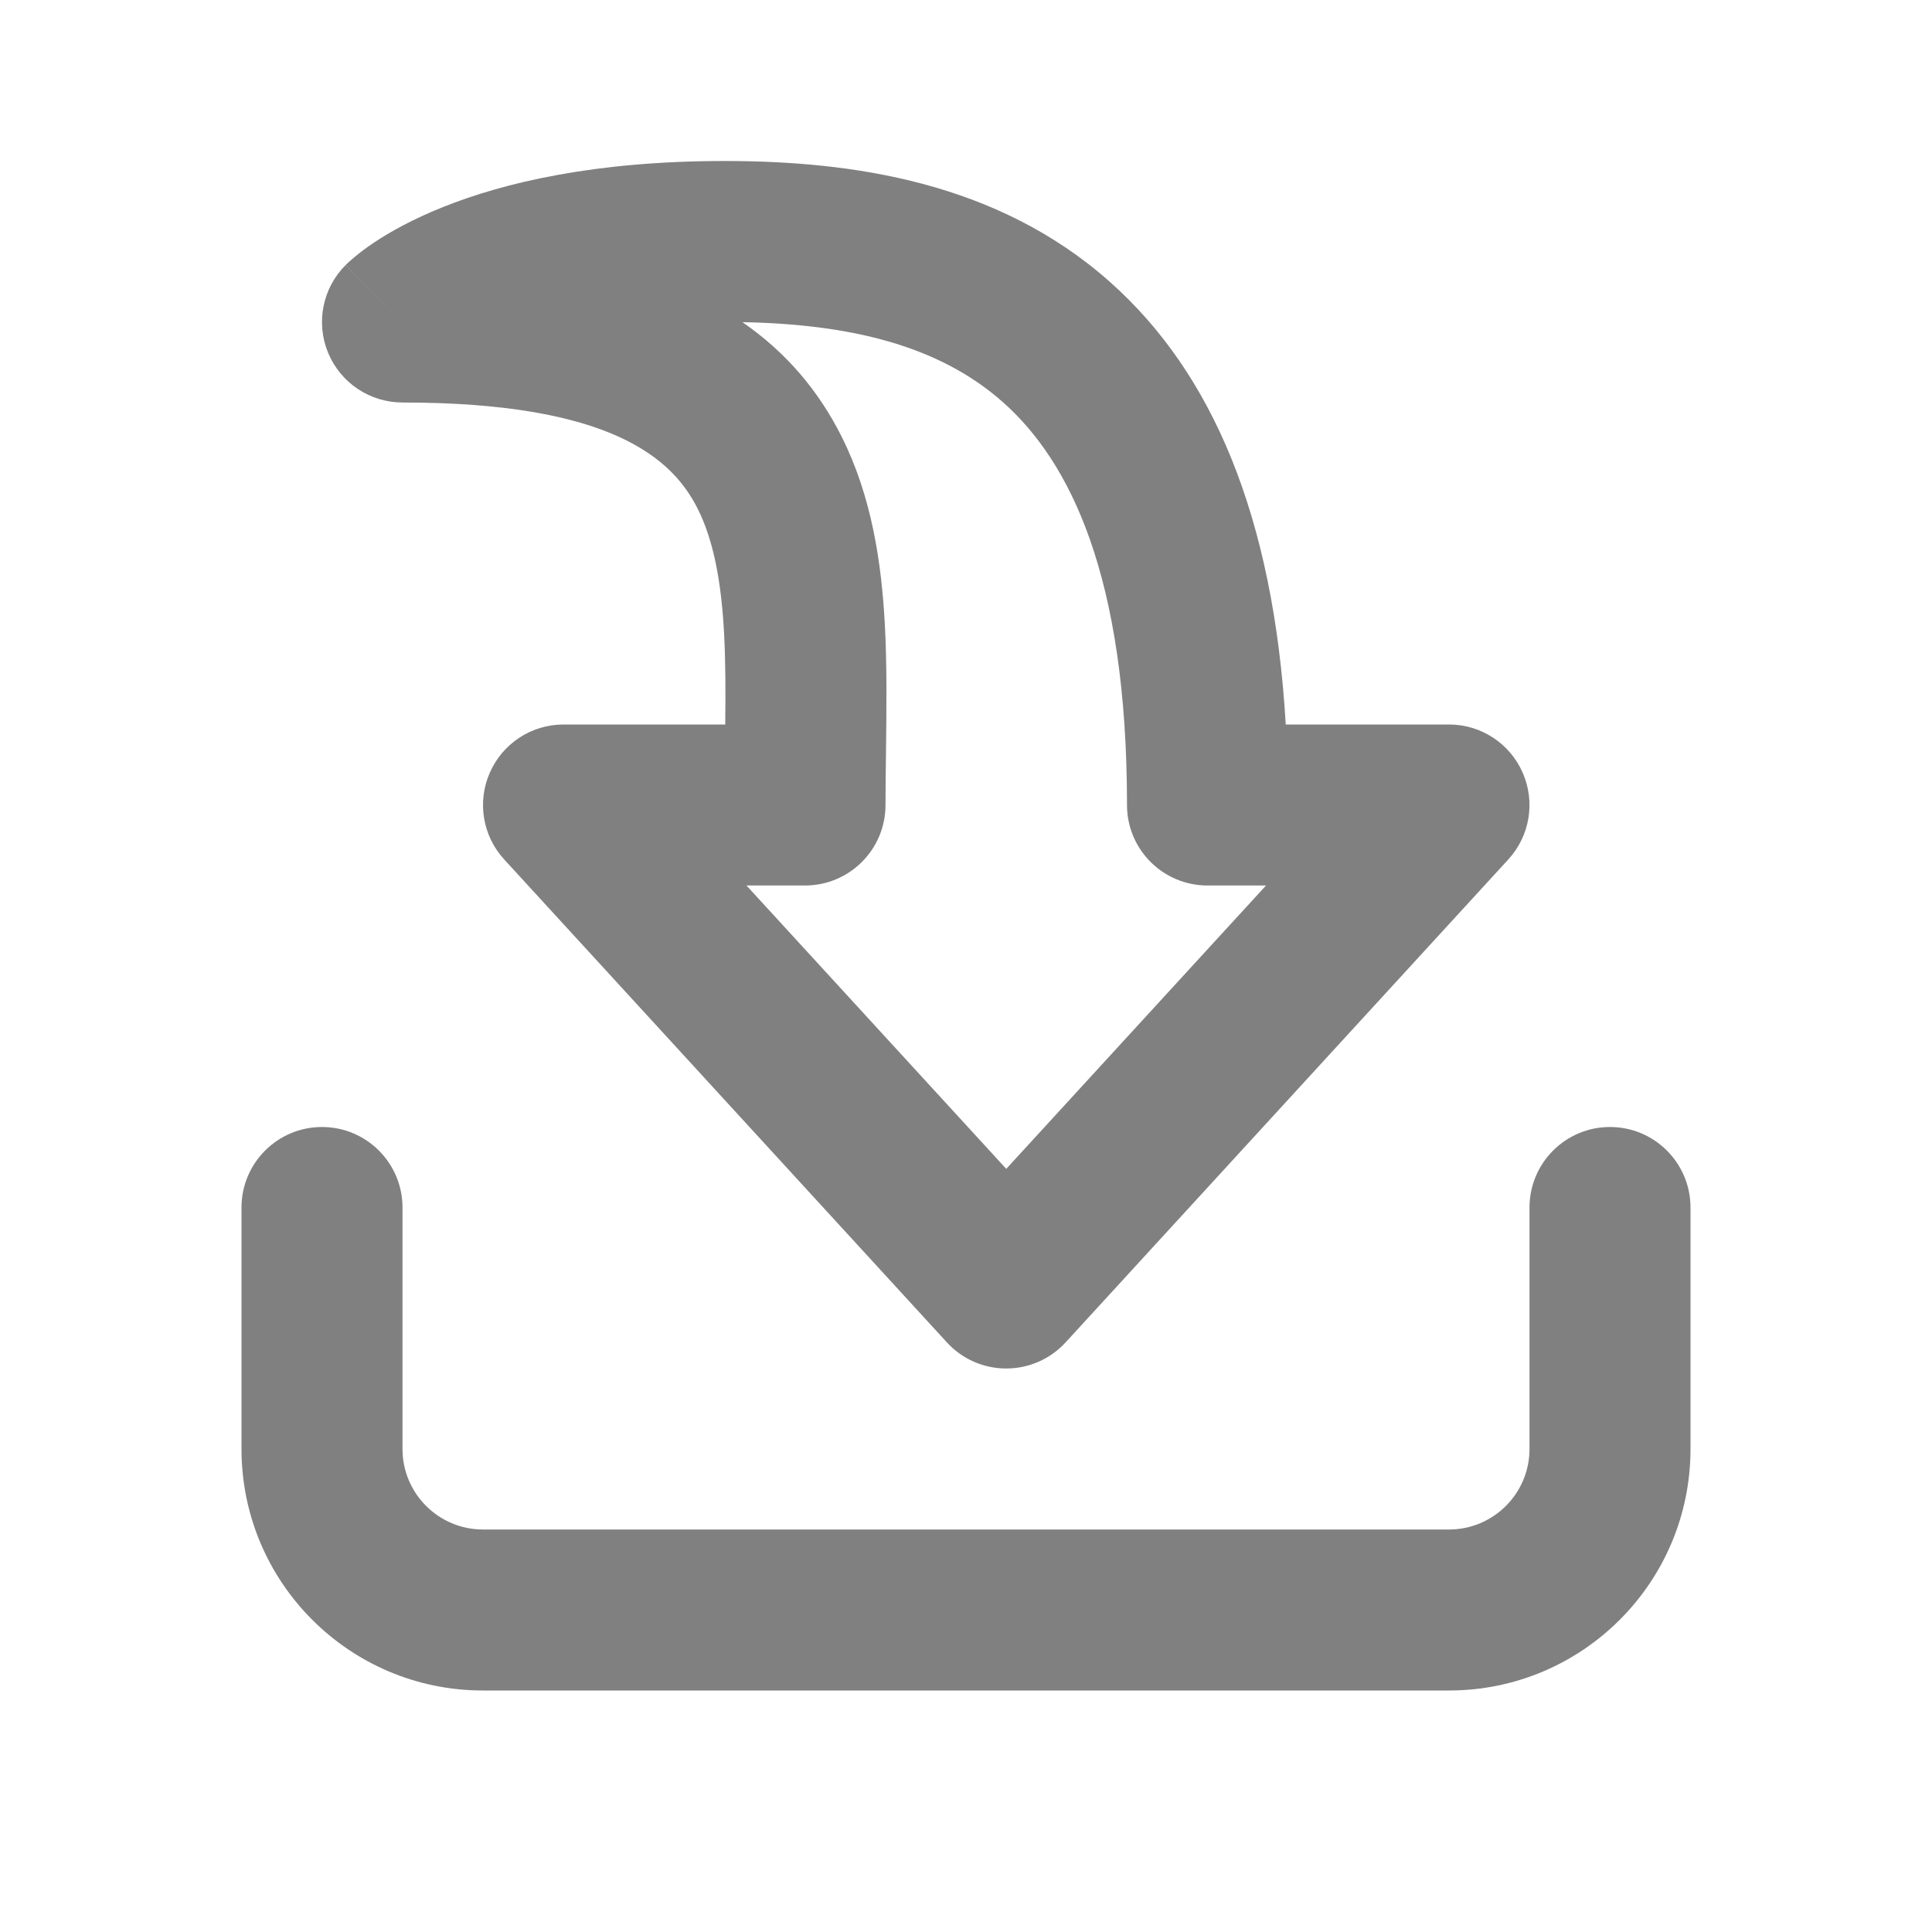
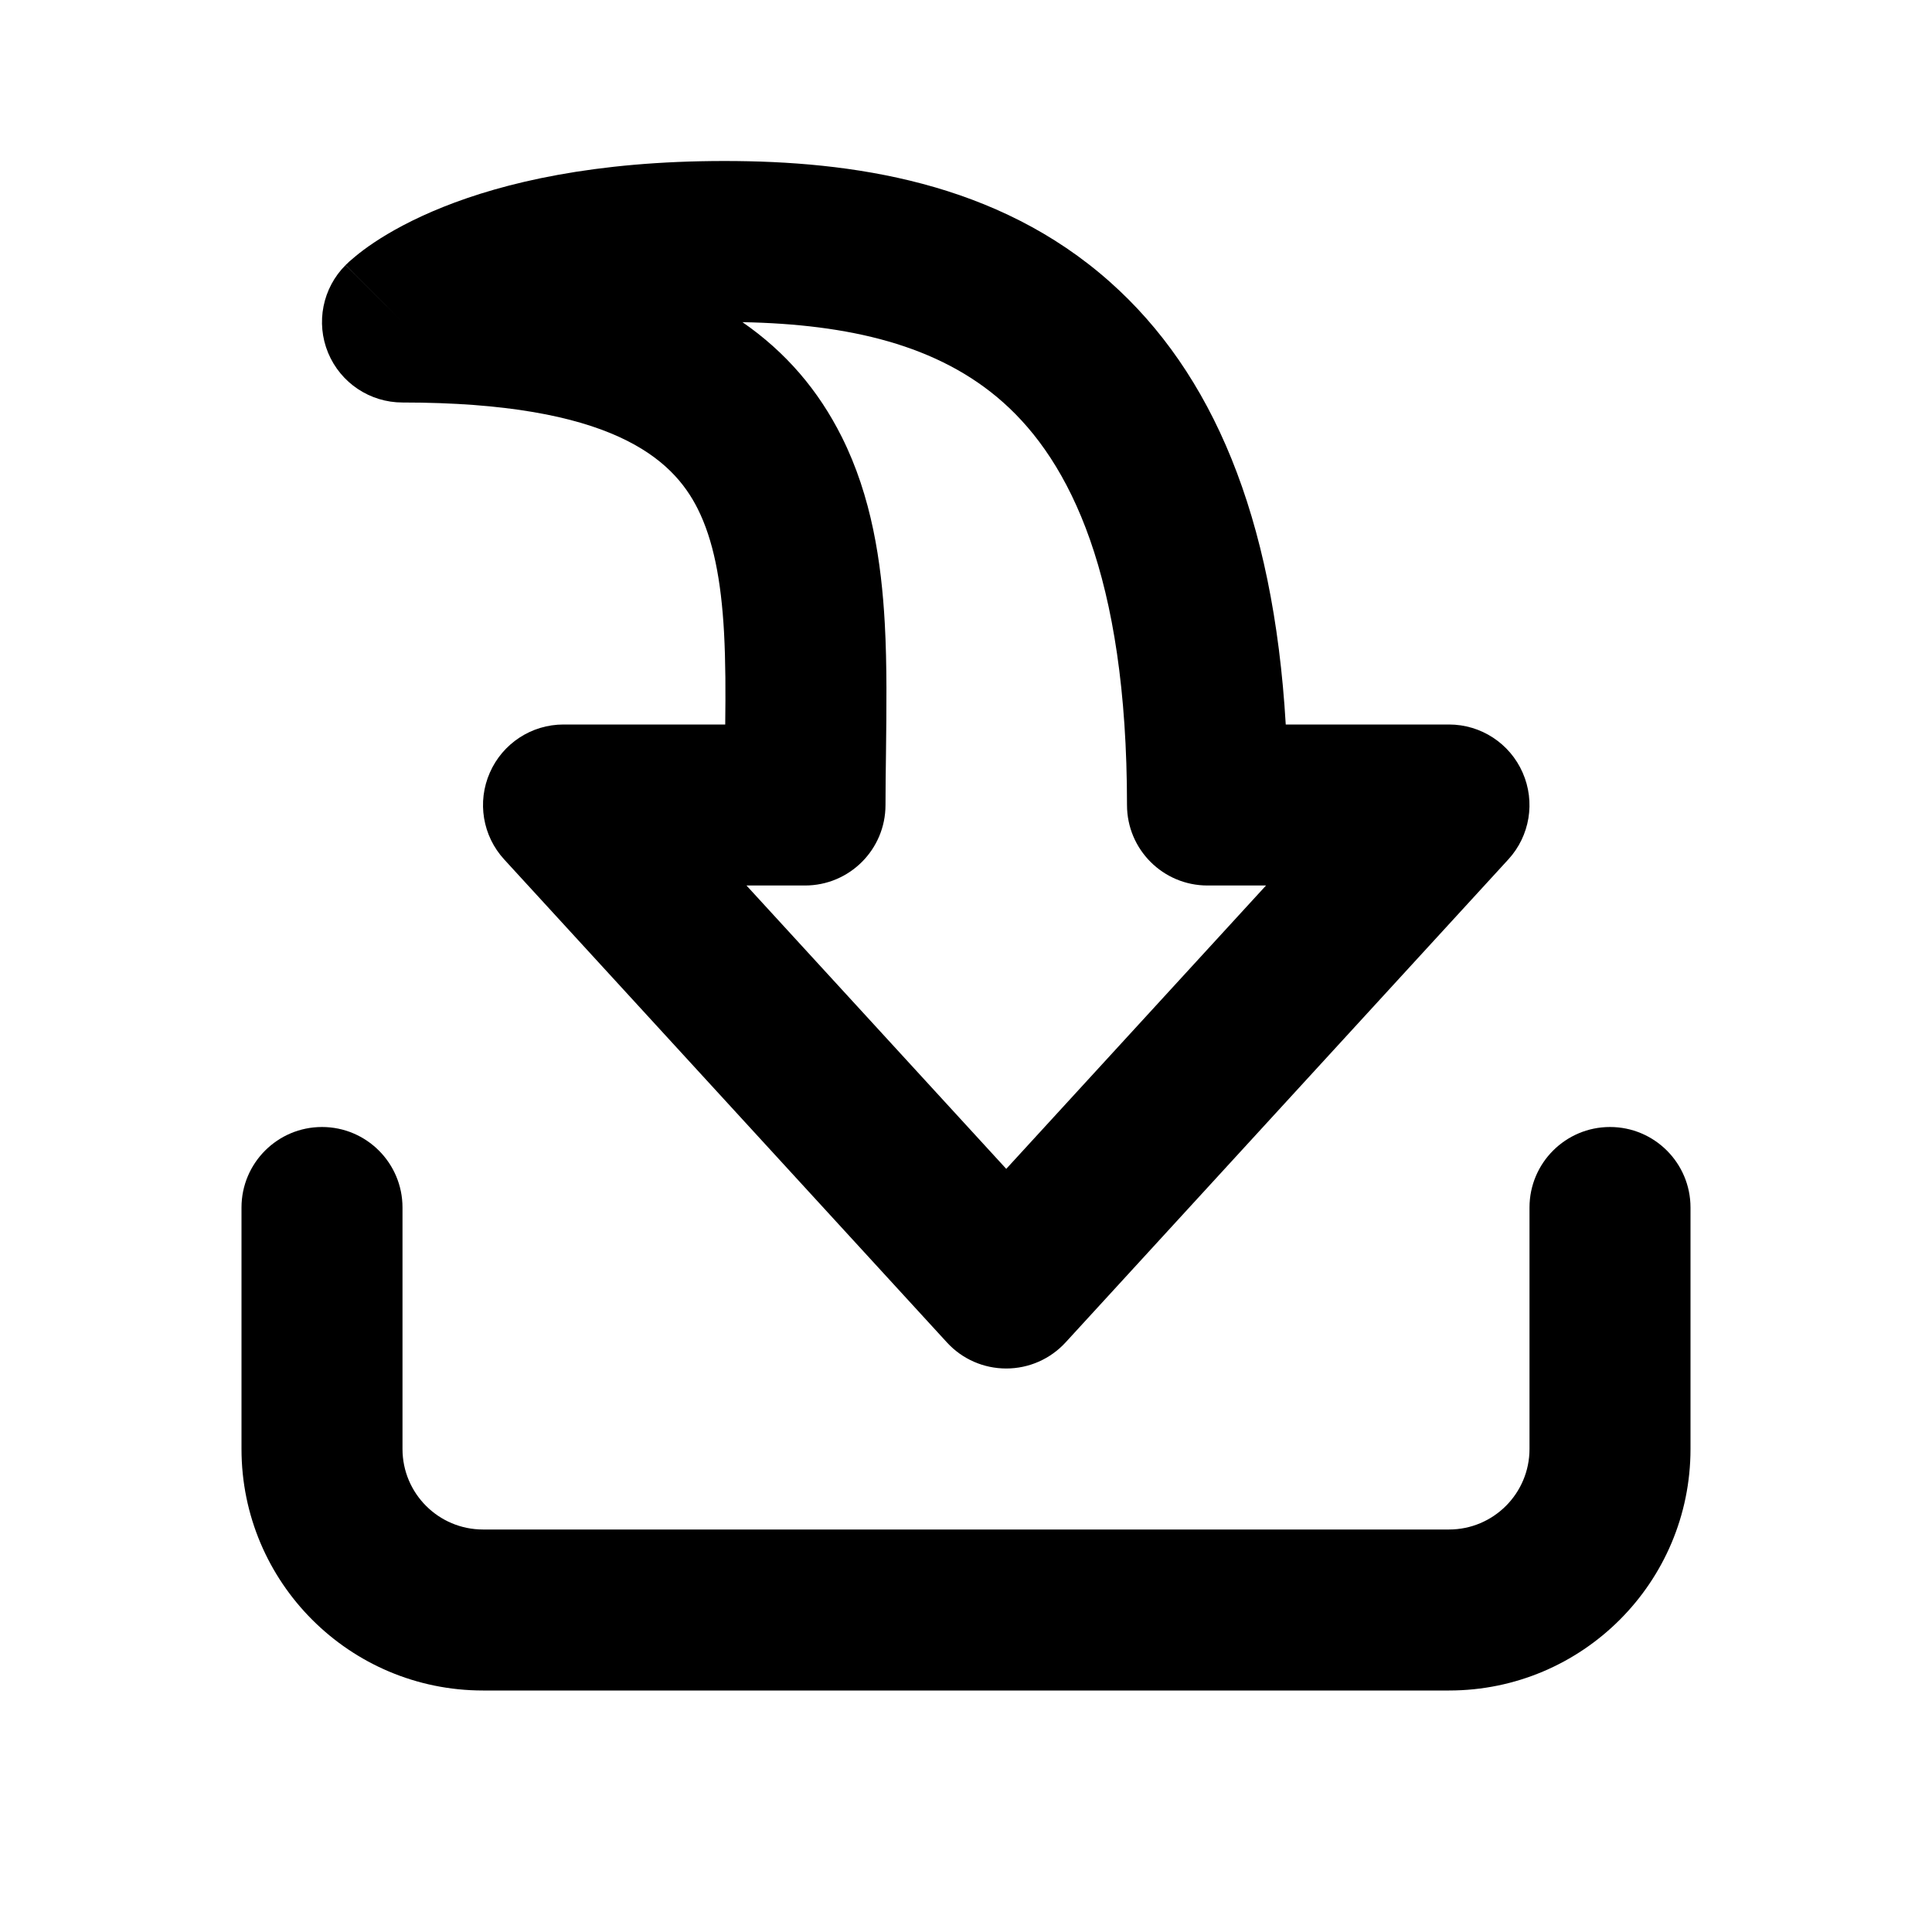
<svg xmlns="http://www.w3.org/2000/svg" width="24" height="24" viewBox="0 0 24 24" fill="none">
-   <path fill-rule="evenodd" clip-rule="evenodd" d="M4 14C4.552 14 5 14.448 5 15V18C5 18.552 5.448 19 6 19H18C18.552 19 19 18.552 19 18V15C19 14.448 19.448 14 20 14C20.552 14 21 14.448 21 15V18C21 19.657 19.657 21 18 21H6C4.343 21 3 19.657 3 18V15C3 14.448 3.448 14 4 14Z" fill="#808080" />
-   <path fill-rule="evenodd" clip-rule="evenodd" d="M18.915 9.598C19.075 9.961 19.005 10.384 18.737 10.676L13.237 16.676C13.047 16.883 12.78 17 12.5 17C12.219 17 11.952 16.883 11.763 16.676L6.263 10.676C5.995 10.384 5.925 9.961 6.085 9.598C6.244 9.235 6.603 9 7 9H9.009C9.014 8.601 9.014 8.226 8.994 7.853C8.958 7.204 8.86 6.706 8.668 6.322C8.356 5.698 7.595 5 5 5C4.596 5 4.231 4.757 4.076 4.383C3.921 4.009 4.007 3.579 4.293 3.293L5 4C4.293 3.293 4.294 3.292 4.294 3.292L4.295 3.291L4.297 3.289L4.302 3.284L4.313 3.274C4.32 3.267 4.329 3.258 4.339 3.249C4.359 3.231 4.384 3.21 4.413 3.186C4.472 3.137 4.549 3.078 4.648 3.012C4.846 2.88 5.126 2.723 5.503 2.572C6.259 2.269 7.387 2 9 2C10.579 2 12.387 2.256 13.789 3.503C15.056 4.629 15.819 6.403 15.972 9H18C18.397 9 18.756 9.235 18.915 9.598ZM9.223 4.002C9.76 4.373 10.167 4.848 10.457 5.428C10.828 6.169 10.949 6.984 10.991 7.742C11.02 8.263 11.012 8.829 11.006 9.36C11.003 9.581 11 9.797 11 10C11 10.553 10.552 11 10 11H9.273L12.5 14.52L15.727 11H15C14.448 11 14 10.553 14 10C14 7.149 13.288 5.733 12.461 4.998C11.658 4.284 10.546 4.027 9.223 4.002Z" fill="#808080" />
+   <path fill-rule="evenodd" clip-rule="evenodd" d="M4 14C4.552 14 5 14.448 5 15V18C5 18.552 5.448 19 6 19H18C18.552 19 19 18.552 19 18V15C19 14.448 19.448 14 20 14C20.552 14 21 14.448 21 15V18C21 19.657 19.657 21 18 21H6C4.343 21 3 19.657 3 18V15C3 14.448 3.448 14 4 14Z" fill="currentColor" />
+   <path fill-rule="evenodd" clip-rule="evenodd" d="M18.915 9.598C19.075 9.961 19.005 10.384 18.737 10.676L13.237 16.676C13.047 16.883 12.78 17 12.5 17C12.219 17 11.952 16.883 11.763 16.676L6.263 10.676C5.995 10.384 5.925 9.961 6.085 9.598C6.244 9.235 6.603 9 7 9H9.009C9.014 8.601 9.014 8.226 8.994 7.853C8.958 7.204 8.86 6.706 8.668 6.322C8.356 5.698 7.595 5 5 5C4.596 5 4.231 4.757 4.076 4.383C3.921 4.009 4.007 3.579 4.293 3.293L5 4C4.293 3.293 4.294 3.292 4.294 3.292L4.295 3.291L4.297 3.289L4.302 3.284L4.313 3.274C4.32 3.267 4.329 3.258 4.339 3.249C4.359 3.231 4.384 3.21 4.413 3.186C4.472 3.137 4.549 3.078 4.648 3.012C4.846 2.88 5.126 2.723 5.503 2.572C6.259 2.269 7.387 2 9 2C10.579 2 12.387 2.256 13.789 3.503C15.056 4.629 15.819 6.403 15.972 9H18C18.397 9 18.756 9.235 18.915 9.598ZM9.223 4.002C9.76 4.373 10.167 4.848 10.457 5.428C10.828 6.169 10.949 6.984 10.991 7.742C11.02 8.263 11.012 8.829 11.006 9.36C11.003 9.581 11 9.797 11 10C11 10.553 10.552 11 10 11H9.273L12.5 14.52L15.727 11H15C14.448 11 14 10.553 14 10C14 7.149 13.288 5.733 12.461 4.998C11.658 4.284 10.546 4.027 9.223 4.002Z" fill="currentColor" />
</svg>
